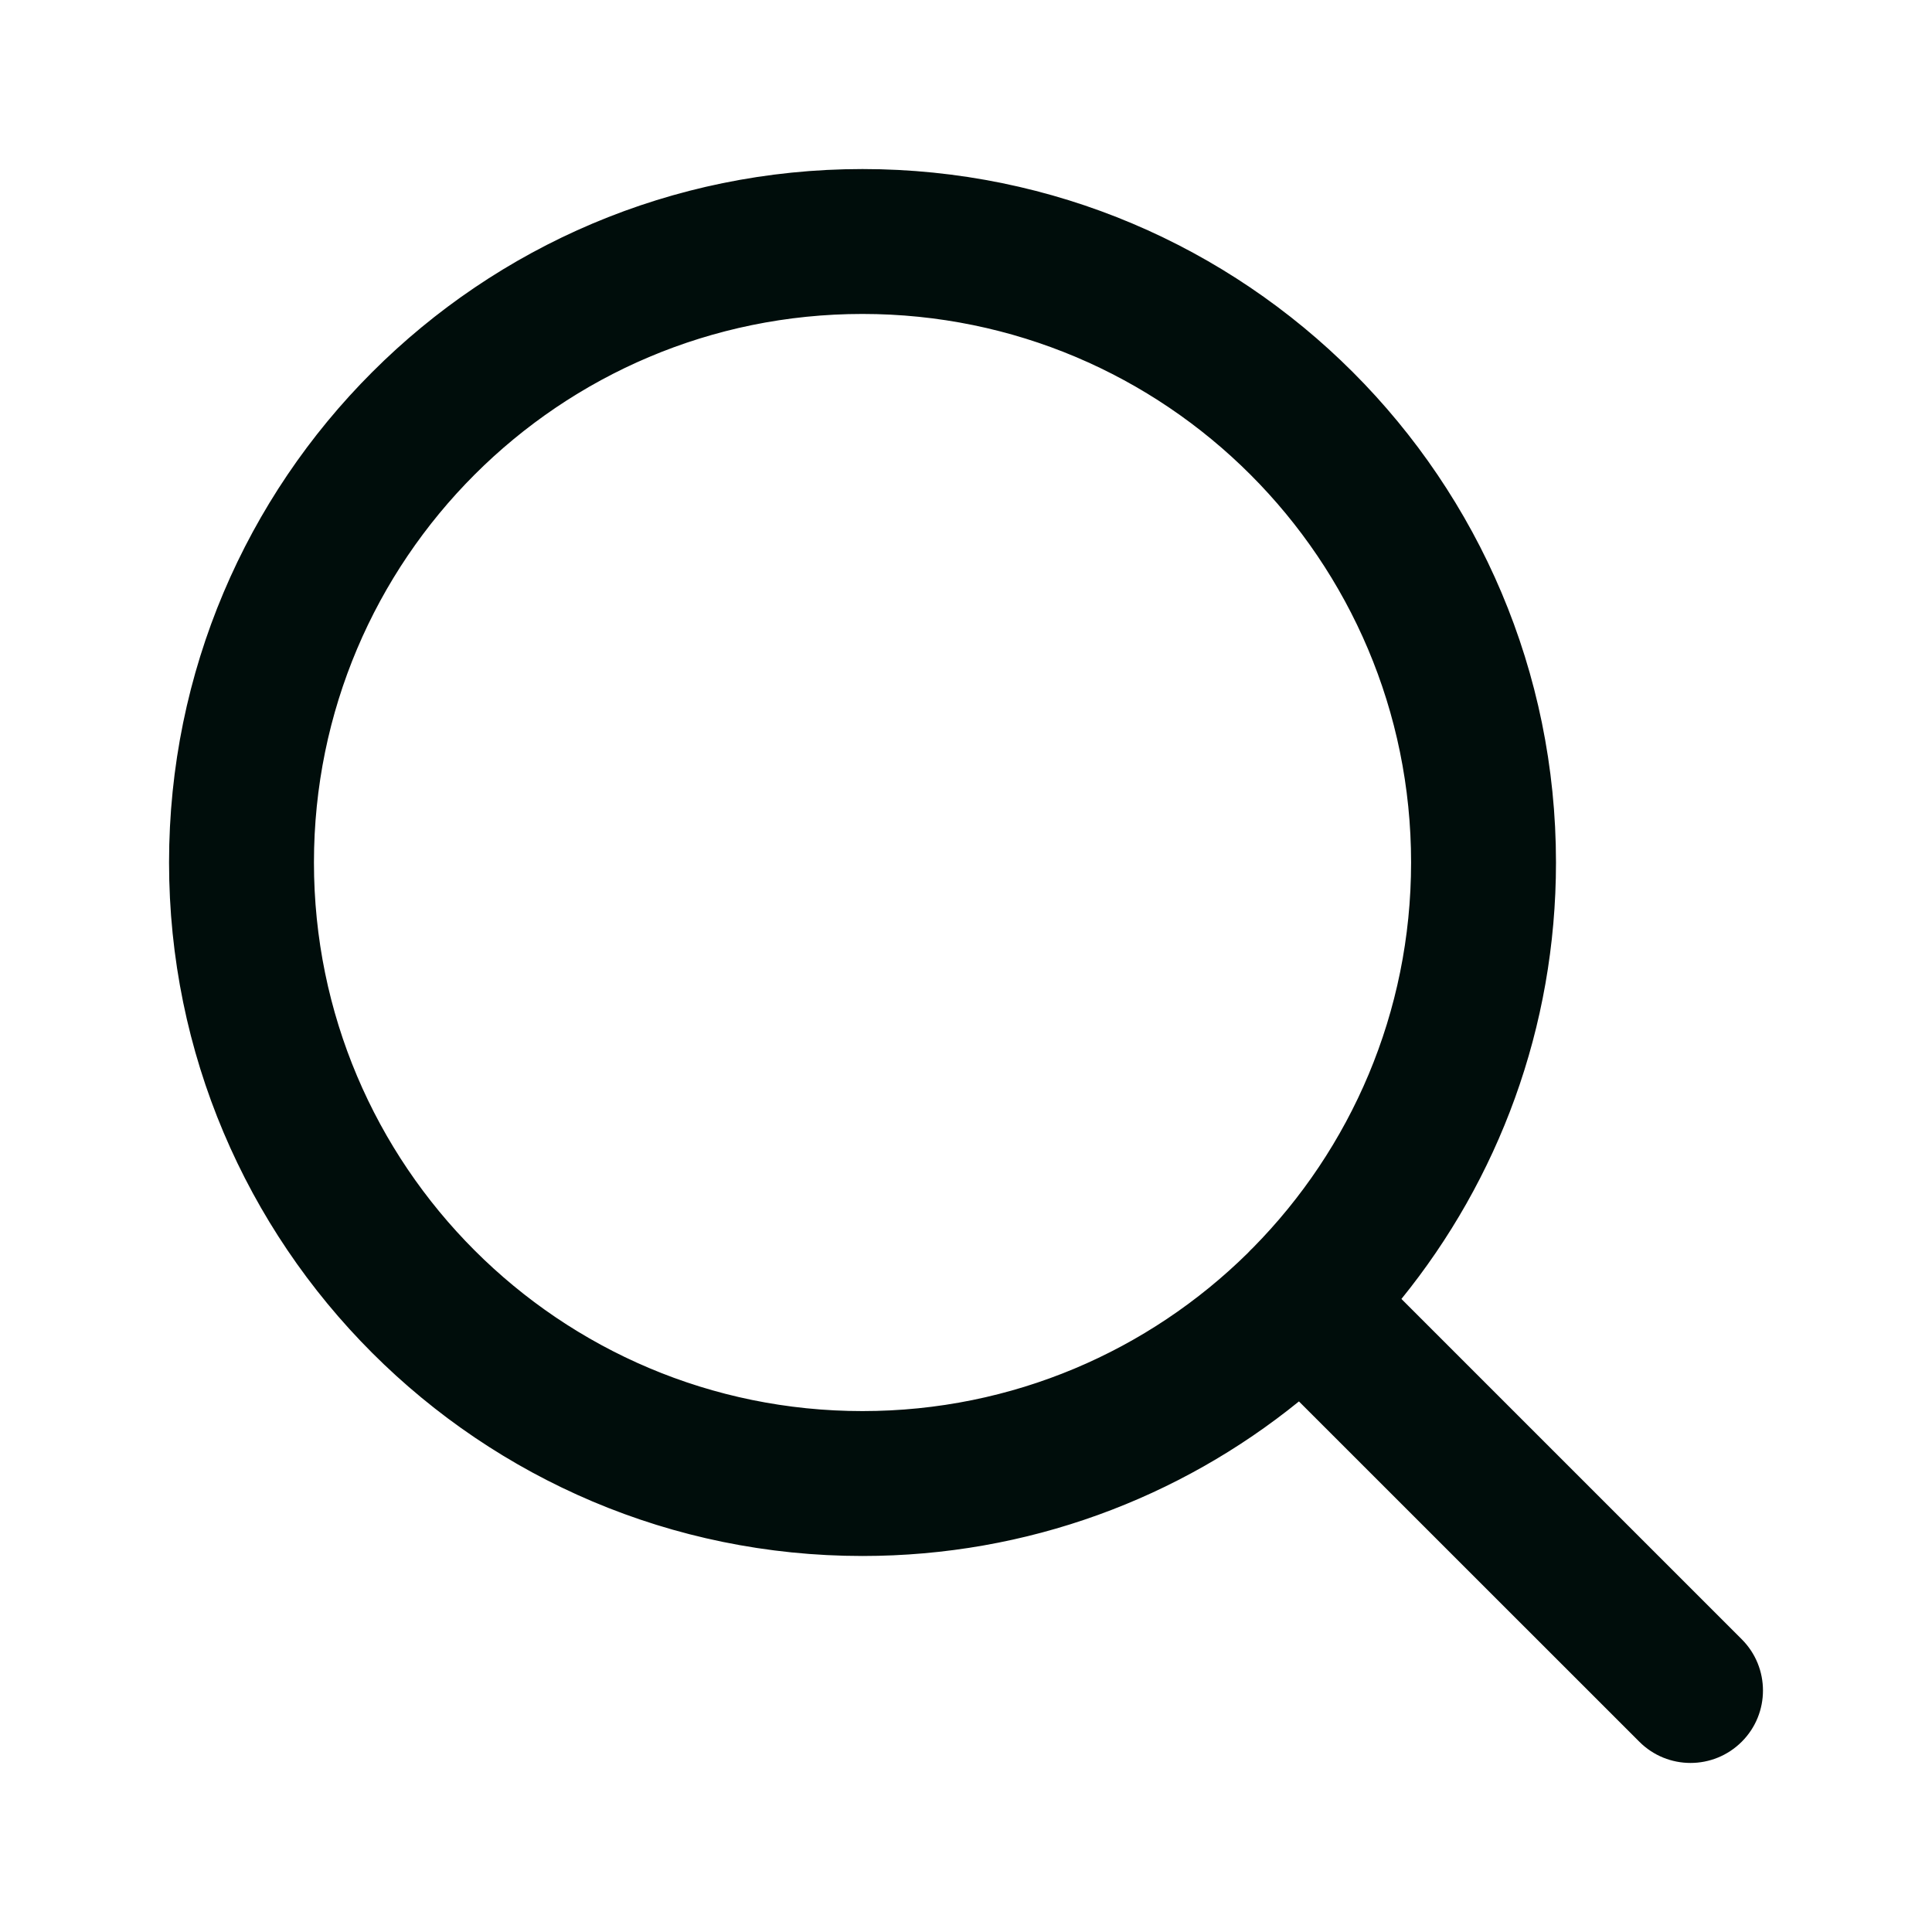
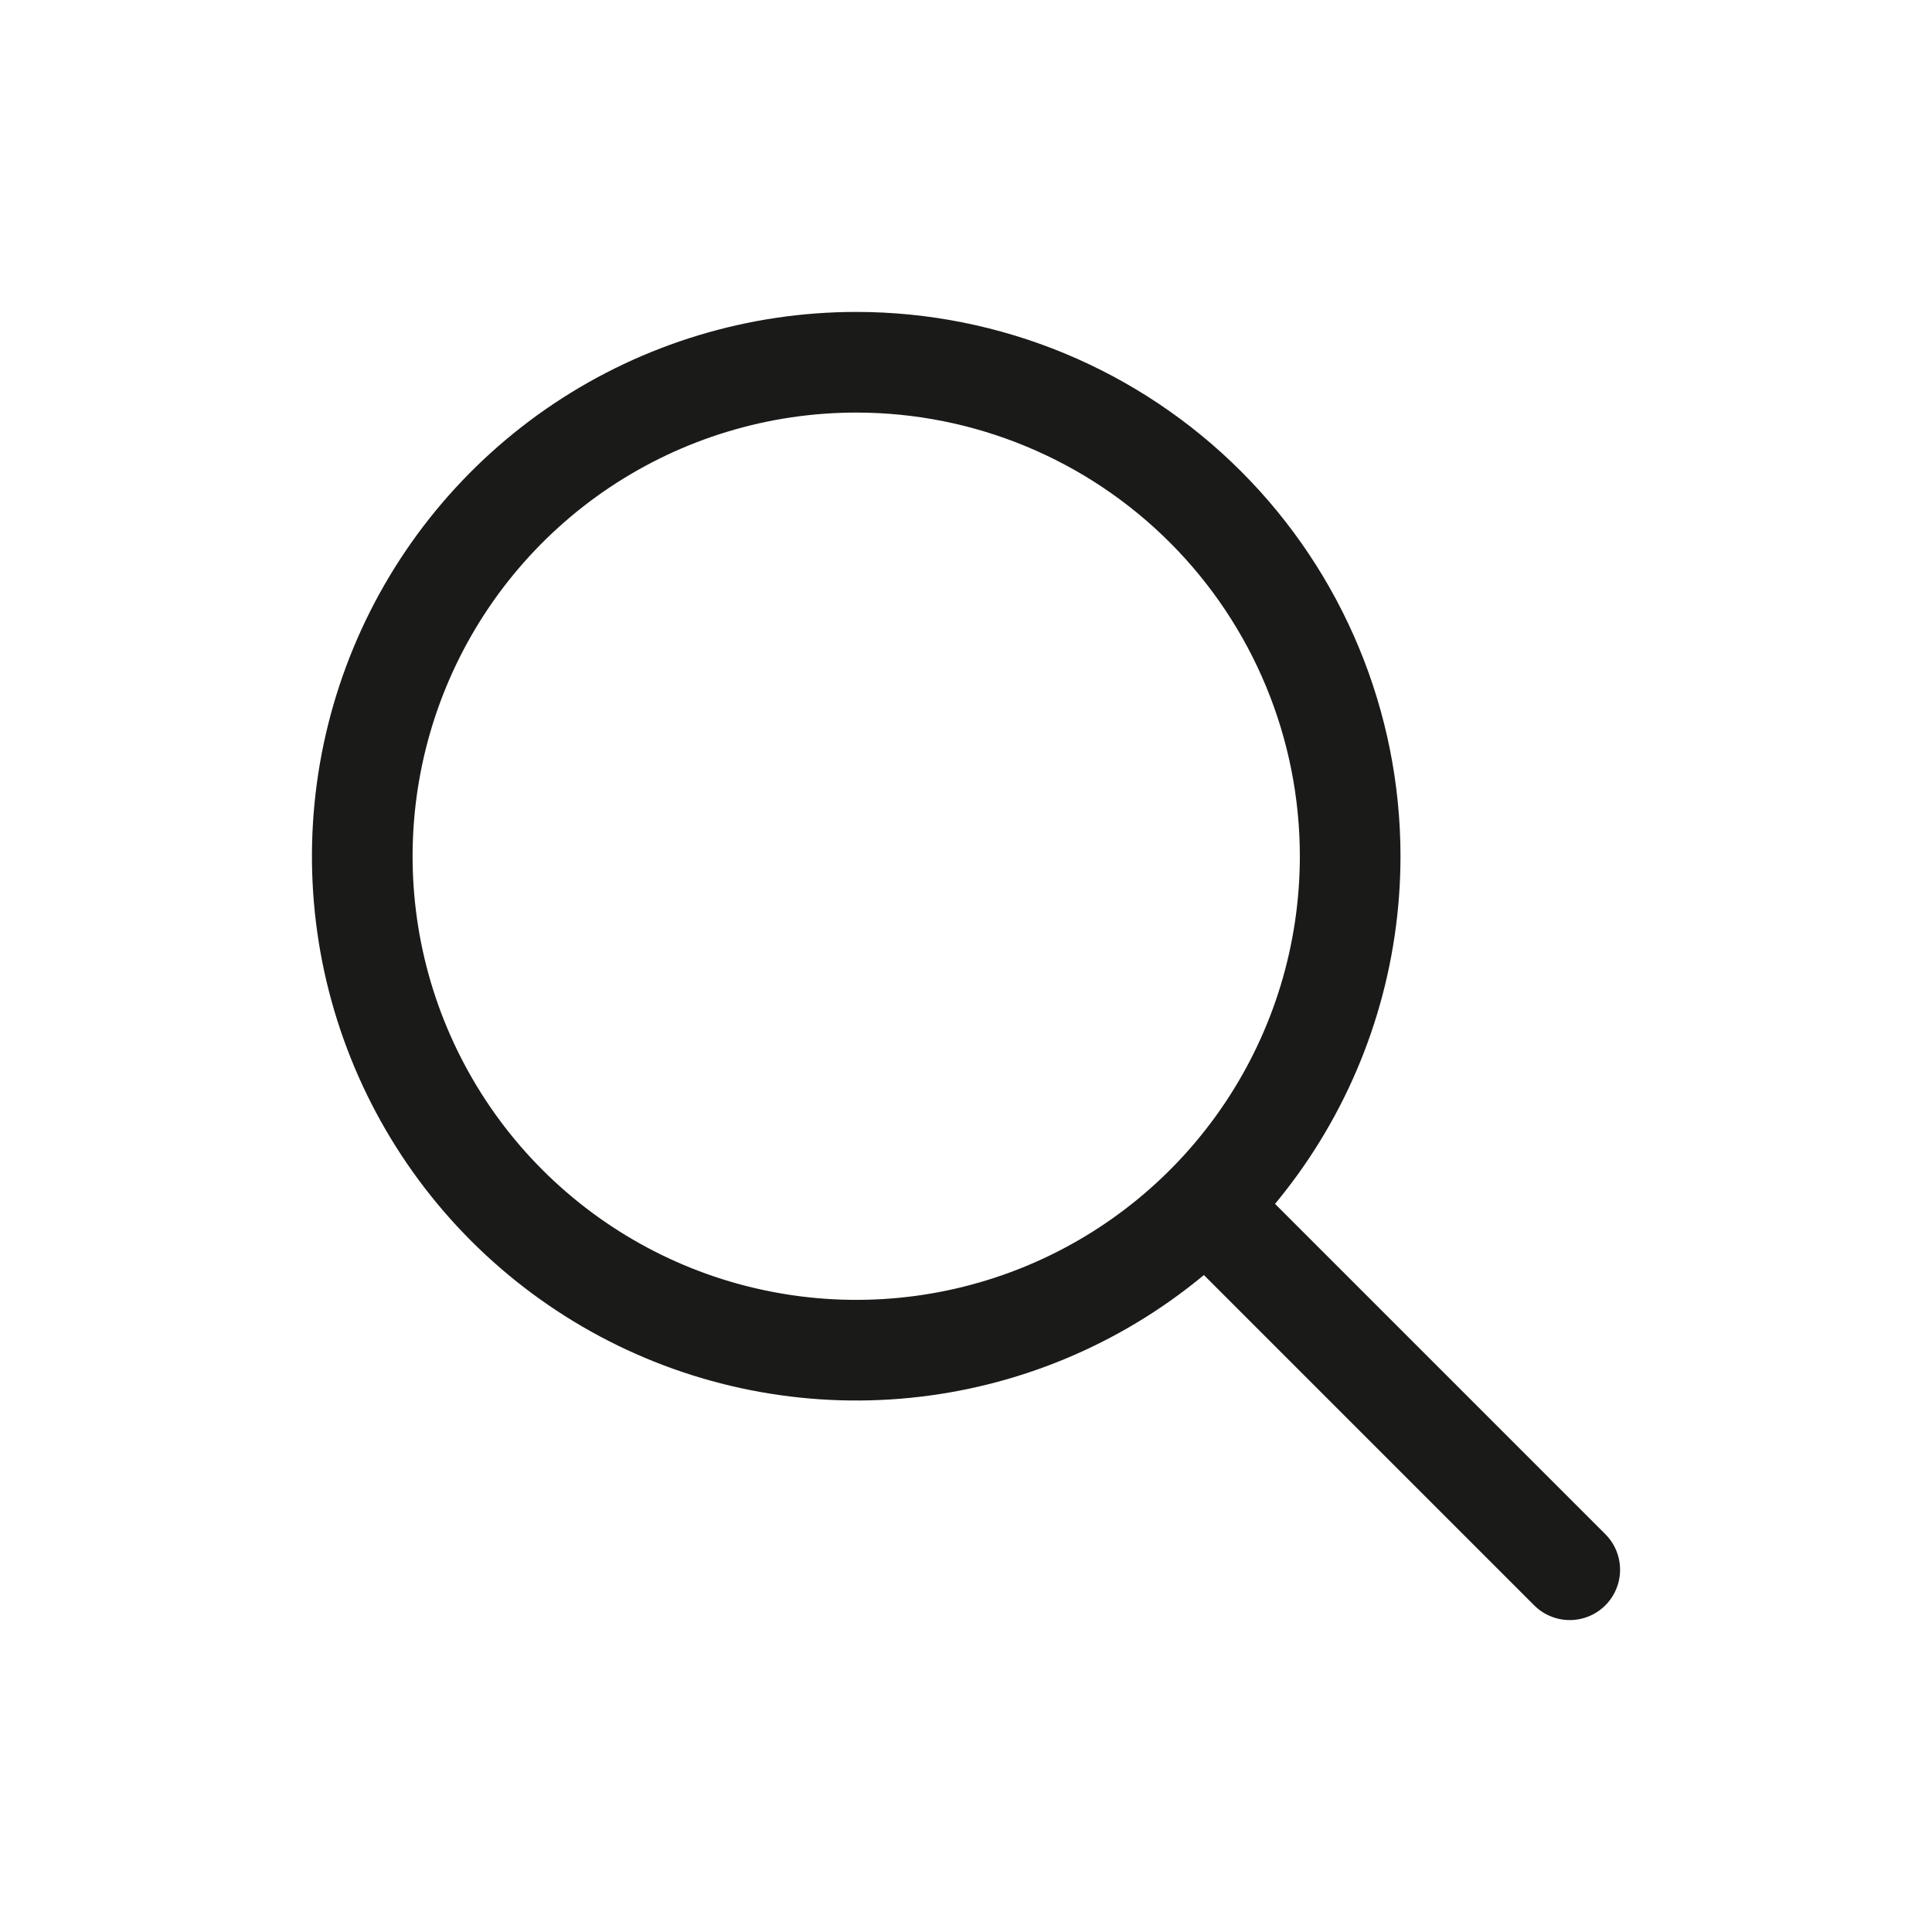
- <svg xmlns="http://www.w3.org/2000/svg" width="24" height="24" viewBox="0 0 24 24" fill="none">
-   <path fill-rule="evenodd" clip-rule="evenodd" d="M10.714 3.8C6.896 3.8 3.8 6.896 3.8 10.714C3.8 14.533 6.896 17.629 10.714 17.629C12.608 17.629 14.324 16.867 15.573 15.634C15.583 15.623 15.592 15.613 15.603 15.603C15.613 15.592 15.623 15.582 15.634 15.573C16.867 14.324 17.629 12.608 17.629 10.714C17.629 6.896 14.533 3.8 10.714 3.8ZM17.274 16.143C18.495 14.669 19.229 12.777 19.229 10.714C19.229 6.012 15.417 2.2 10.714 2.2C6.012 2.2 2.2 6.012 2.2 10.714C2.2 15.417 6.012 19.229 10.714 19.229C12.778 19.229 14.669 18.495 16.143 17.274L20.434 21.566C20.747 21.878 21.253 21.878 21.566 21.566C21.878 21.253 21.878 20.747 21.566 20.434L17.274 16.143Z" fill="#000D0B" />
-   <path fill-rule="evenodd" clip-rule="evenodd" d="M2.1 10.714C2.1 5.957 5.957 2.1 10.714 2.1C15.472 2.1 19.329 5.957 19.329 10.714C19.329 12.769 18.61 14.655 17.409 16.136L21.637 20.364C21.988 20.715 21.988 21.285 21.637 21.636C21.285 21.988 20.715 21.988 20.364 21.636L16.136 17.409C14.656 18.609 12.769 19.329 10.714 19.329C5.957 19.329 2.1 15.472 2.1 10.714ZM10.714 2.3C6.067 2.3 2.3 6.067 2.3 10.714C2.3 15.361 6.067 19.129 10.714 19.129C12.754 19.129 14.623 18.404 16.079 17.197L16.149 17.139L20.505 21.495C20.779 21.768 21.222 21.768 21.495 21.495C21.769 21.222 21.769 20.778 21.495 20.505L17.139 16.149L17.197 16.079C18.404 14.623 19.129 12.753 19.129 10.714C19.129 6.067 15.362 2.3 10.714 2.3ZM10.714 3.9C6.951 3.9 3.9 6.951 3.9 10.714C3.9 14.478 6.951 17.529 10.714 17.529C12.58 17.529 14.27 16.779 15.501 15.565C15.511 15.554 15.521 15.543 15.532 15.532C15.543 15.521 15.554 15.511 15.565 15.5C16.779 14.27 17.529 12.58 17.529 10.714C17.529 6.951 14.478 3.9 10.714 3.9ZM3.7 10.714C3.7 6.84 6.841 3.7 10.714 3.7C14.588 3.7 17.729 6.84 17.729 10.714C17.729 12.635 16.956 14.376 15.705 15.643L15.701 15.647C15.692 15.656 15.682 15.664 15.674 15.673C15.665 15.682 15.656 15.691 15.647 15.701L15.643 15.705C14.377 16.956 12.636 17.729 10.714 17.729C6.841 17.729 3.7 14.588 3.7 10.714Z" fill="#000D0B" />
+ <svg xmlns="http://www.w3.org/2000/svg" width="32" height="32" viewBox="0 0 32 32" fill="none">
+   <path d="M14.182 6C12.564 6 10.982 6.48 9.636 7.379C8.291 8.278 7.242 9.556 6.623 11.051C6.004 12.546 5.842 14.191 6.157 15.778C6.473 17.365 7.252 18.823 8.396 19.967C9.541 21.111 10.998 21.891 12.586 22.206C14.173 22.522 15.818 22.36 17.313 21.741C18.808 21.122 20.086 20.073 20.985 18.727C21.884 17.382 22.363 15.8 22.363 14.182C22.363 12.012 21.501 9.931 19.967 8.397C18.433 6.862 16.352 6 14.182 6Z" stroke="#1A1A19" stroke-width="1.667" stroke-miterlimit="10" />
+   <path d="M20.286 20.286L26 26" stroke="#1A1A19" stroke-width="1.667" stroke-miterlimit="10" stroke-linecap="round" />
</svg>
